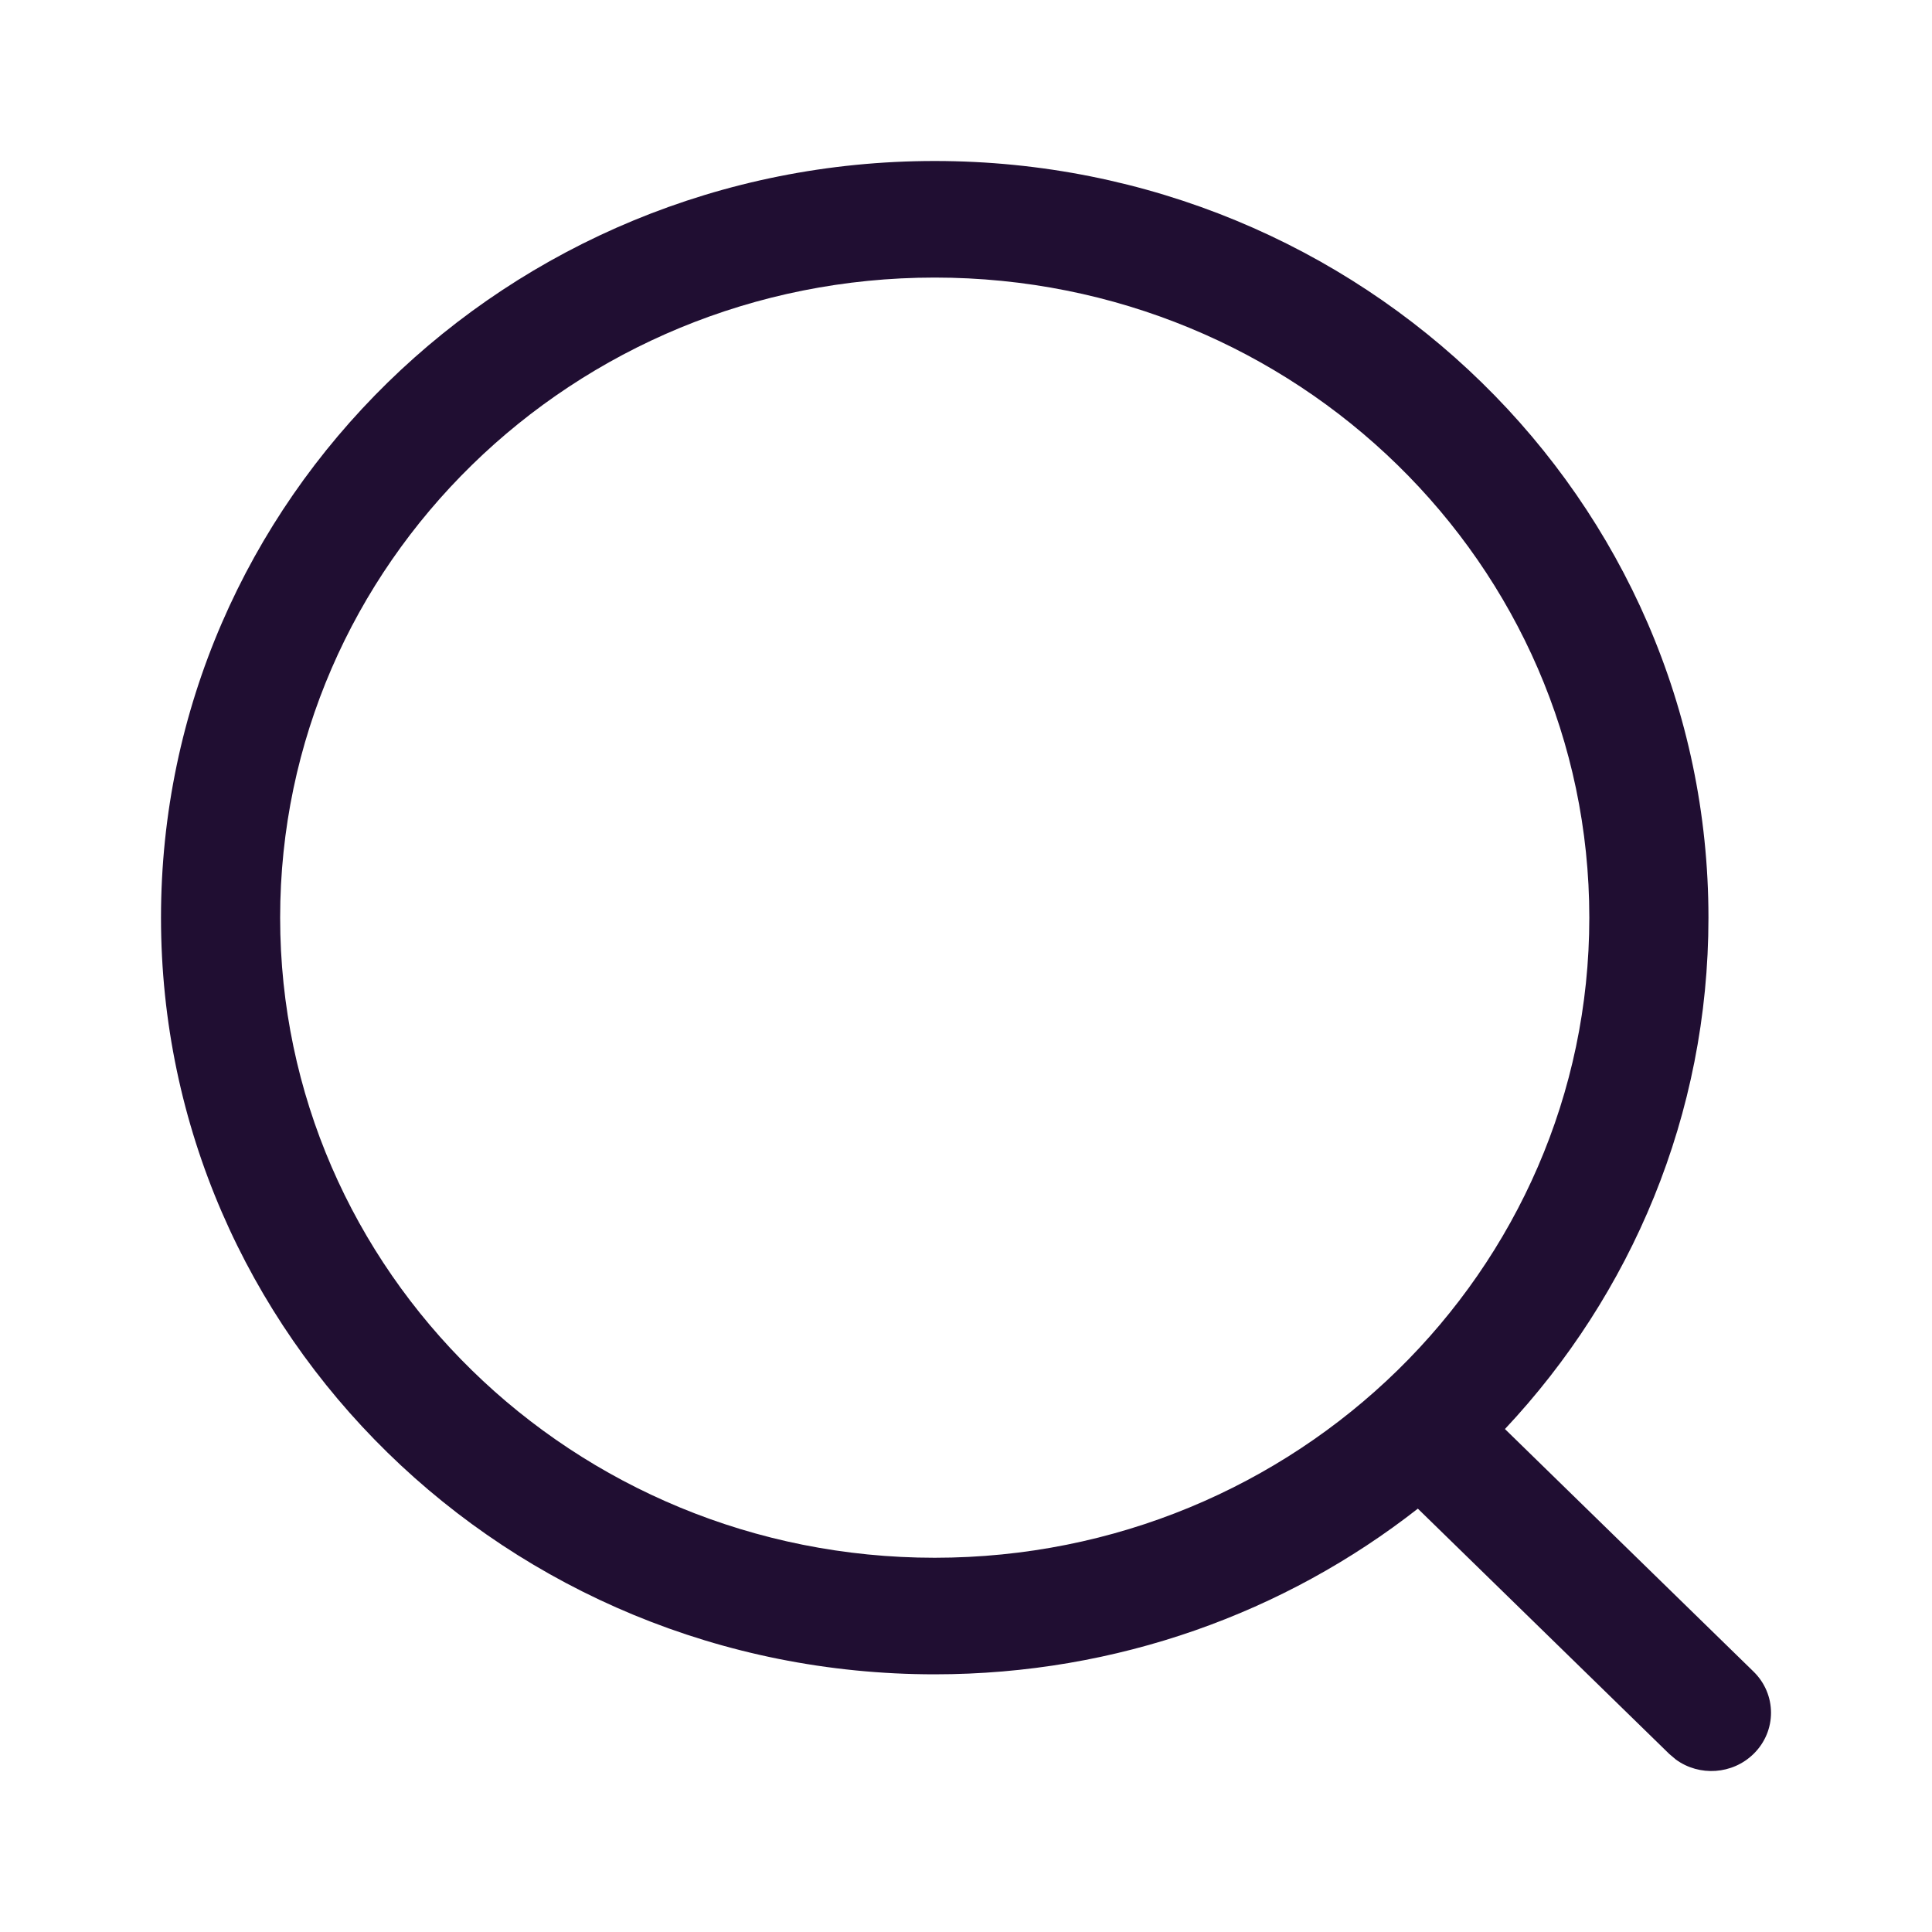
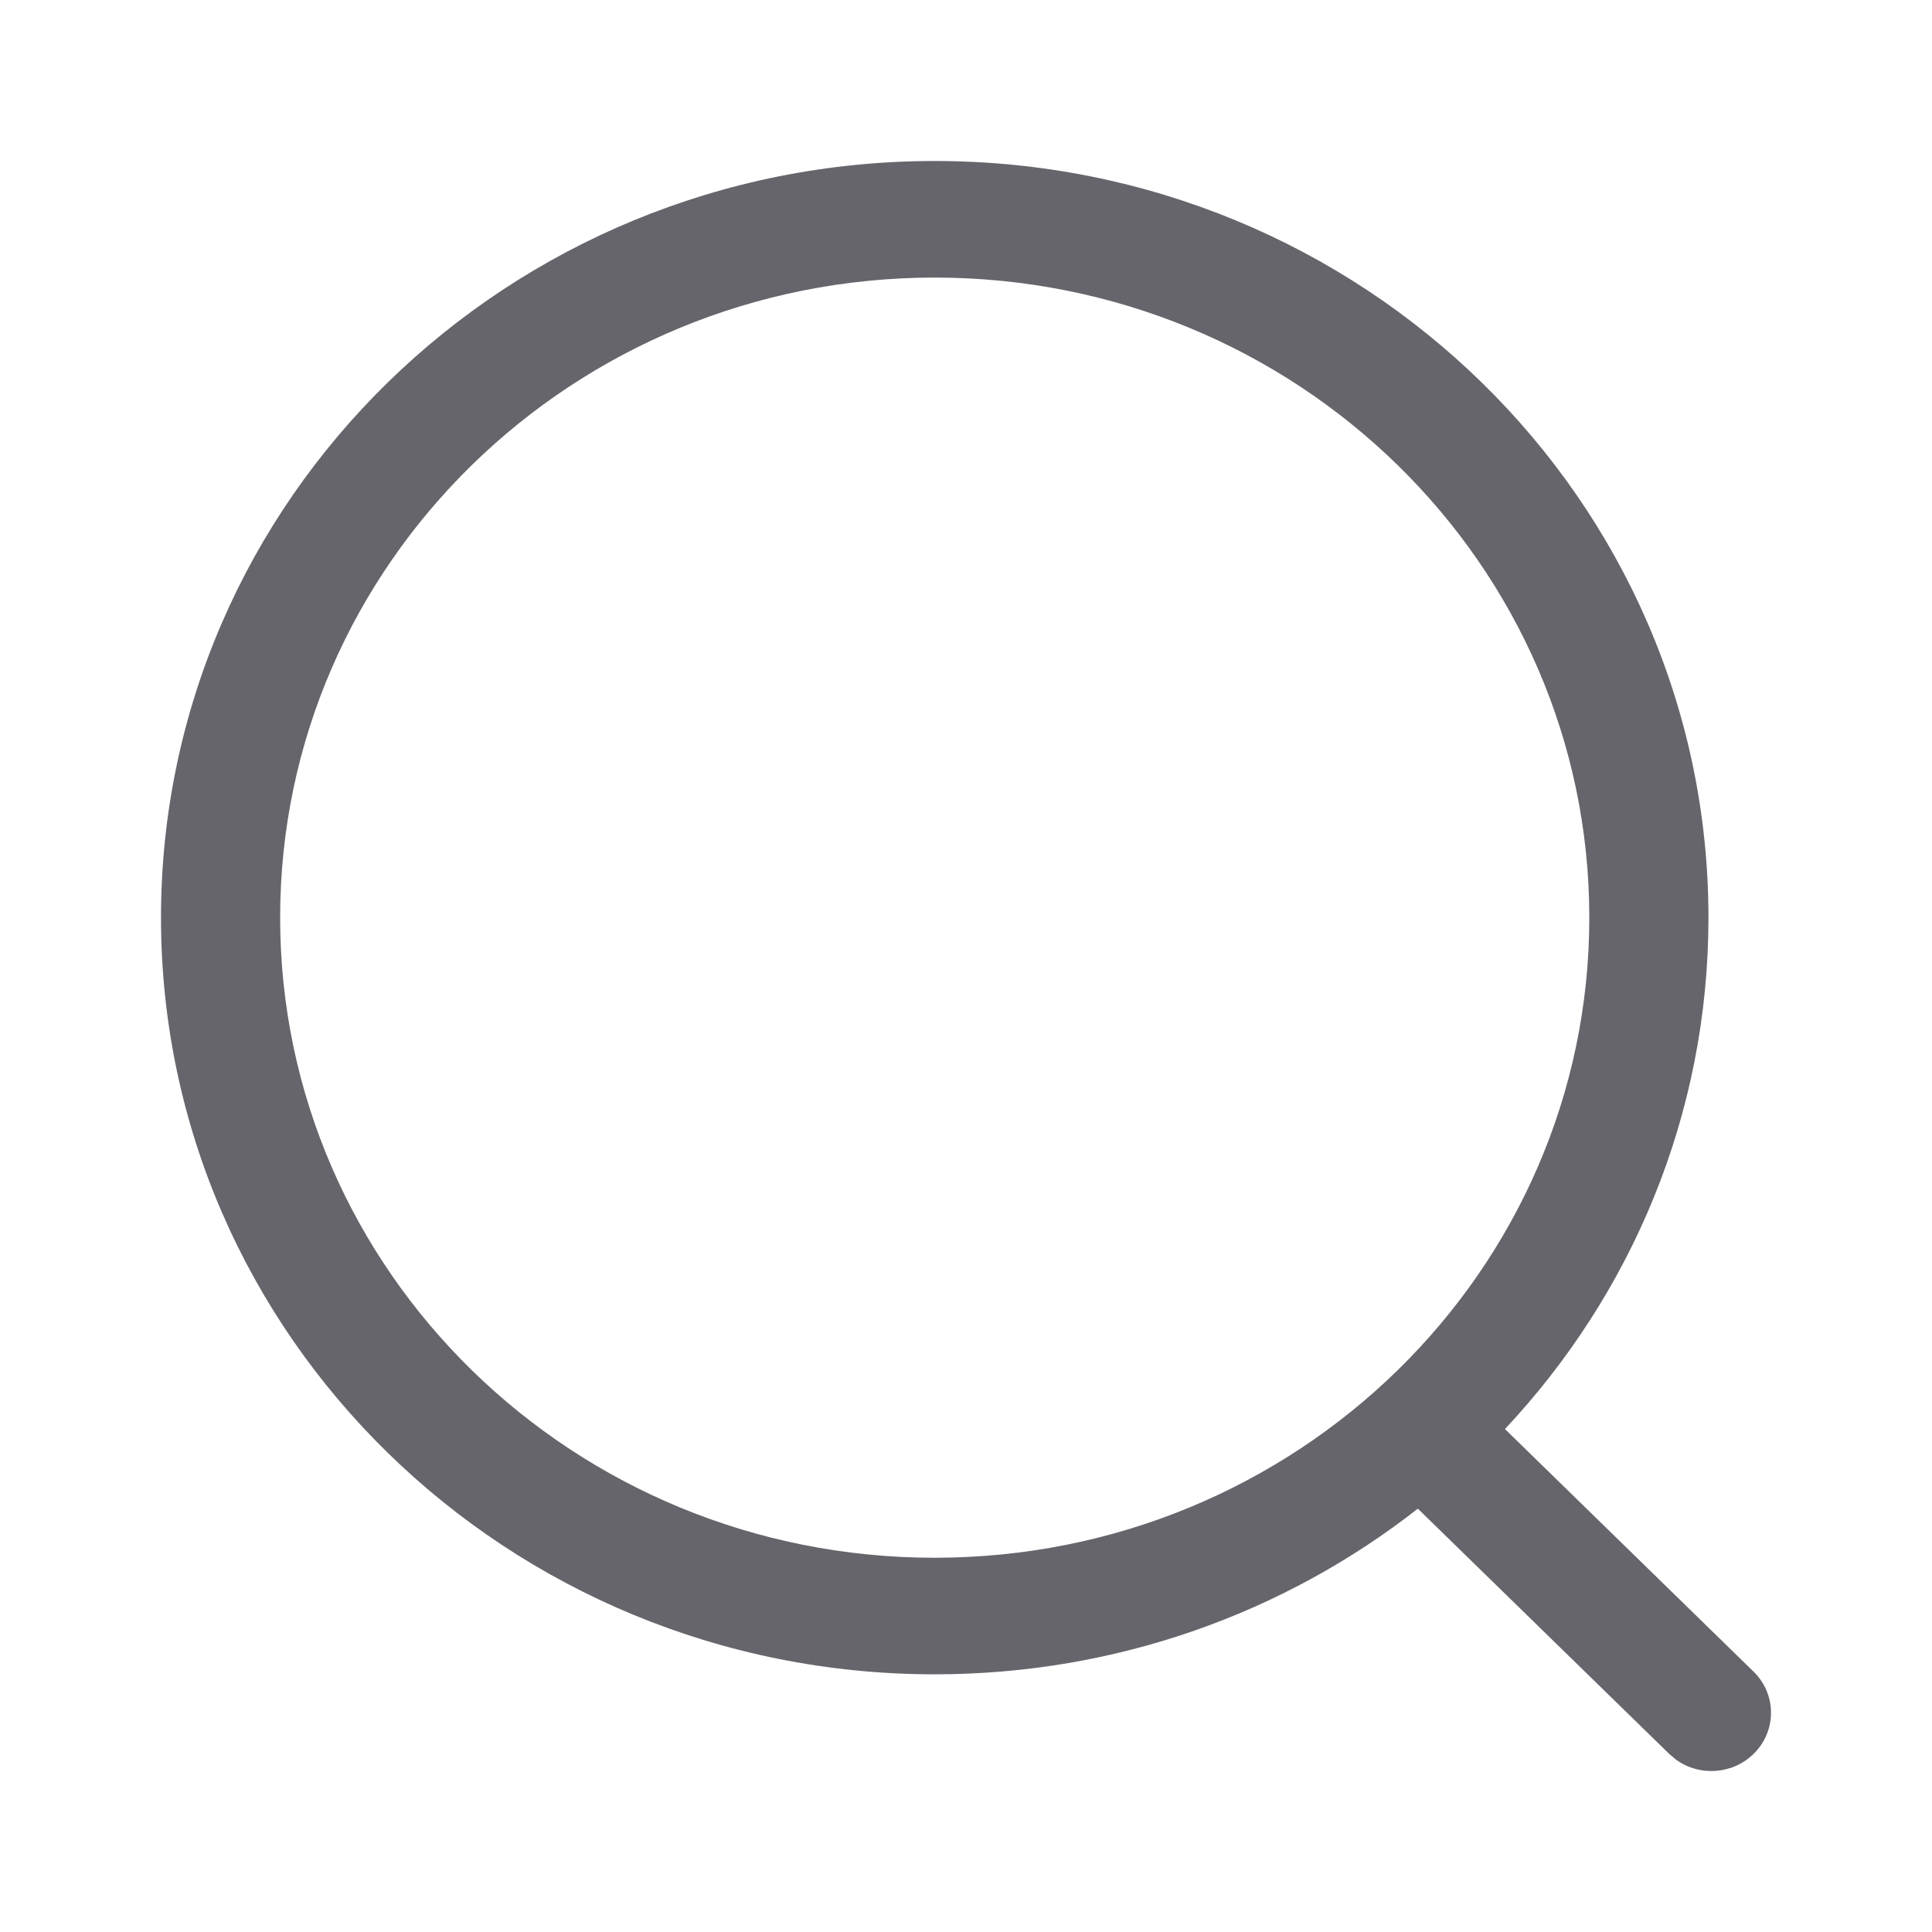
<svg xmlns="http://www.w3.org/2000/svg" width="24" height="24" viewBox="0 0 24 24" fill="none">
-   <path fill-rule="evenodd" clip-rule="evenodd" d="M11.611 2C6.303 2 2 6.208 2 11.399C2 16.59 6.303 20.799 11.611 20.799C13.882 20.799 15.968 20.029 17.613 18.741L20.737 21.789L20.82 21.859C21.11 22.069 21.521 22.045 21.784 21.787C22.073 21.504 22.072 21.046 21.782 20.764L18.695 17.752C20.265 16.079 21.223 13.849 21.223 11.399C21.223 6.208 16.92 2 11.611 2ZM11.611 3.448C16.102 3.448 19.743 7.008 19.743 11.399C19.743 15.791 16.102 19.351 11.611 19.351C7.121 19.351 3.48 15.791 3.48 11.399C3.48 7.008 7.121 3.448 11.611 3.448Z" fill="#200E32" />
+   <path fill-rule="evenodd" clip-rule="evenodd" d="M11.611 2C6.303 2 2 6.208 2 11.399C2 16.59 6.303 20.799 11.611 20.799C13.882 20.799 15.968 20.029 17.613 18.741L20.737 21.789L20.82 21.859C21.11 22.069 21.521 22.045 21.784 21.787C22.073 21.504 22.072 21.046 21.782 20.764L18.695 17.752C20.265 16.079 21.223 13.849 21.223 11.399C21.223 6.208 16.92 2 11.611 2ZM11.611 3.448C16.102 3.448 19.743 7.008 19.743 11.399C19.743 15.791 16.102 19.351 11.611 19.351C7.121 19.351 3.48 15.791 3.48 11.399C3.48 7.008 7.121 3.448 11.611 3.448Z" fill="rgba(101, 101, 107, 1)" />
</svg>
